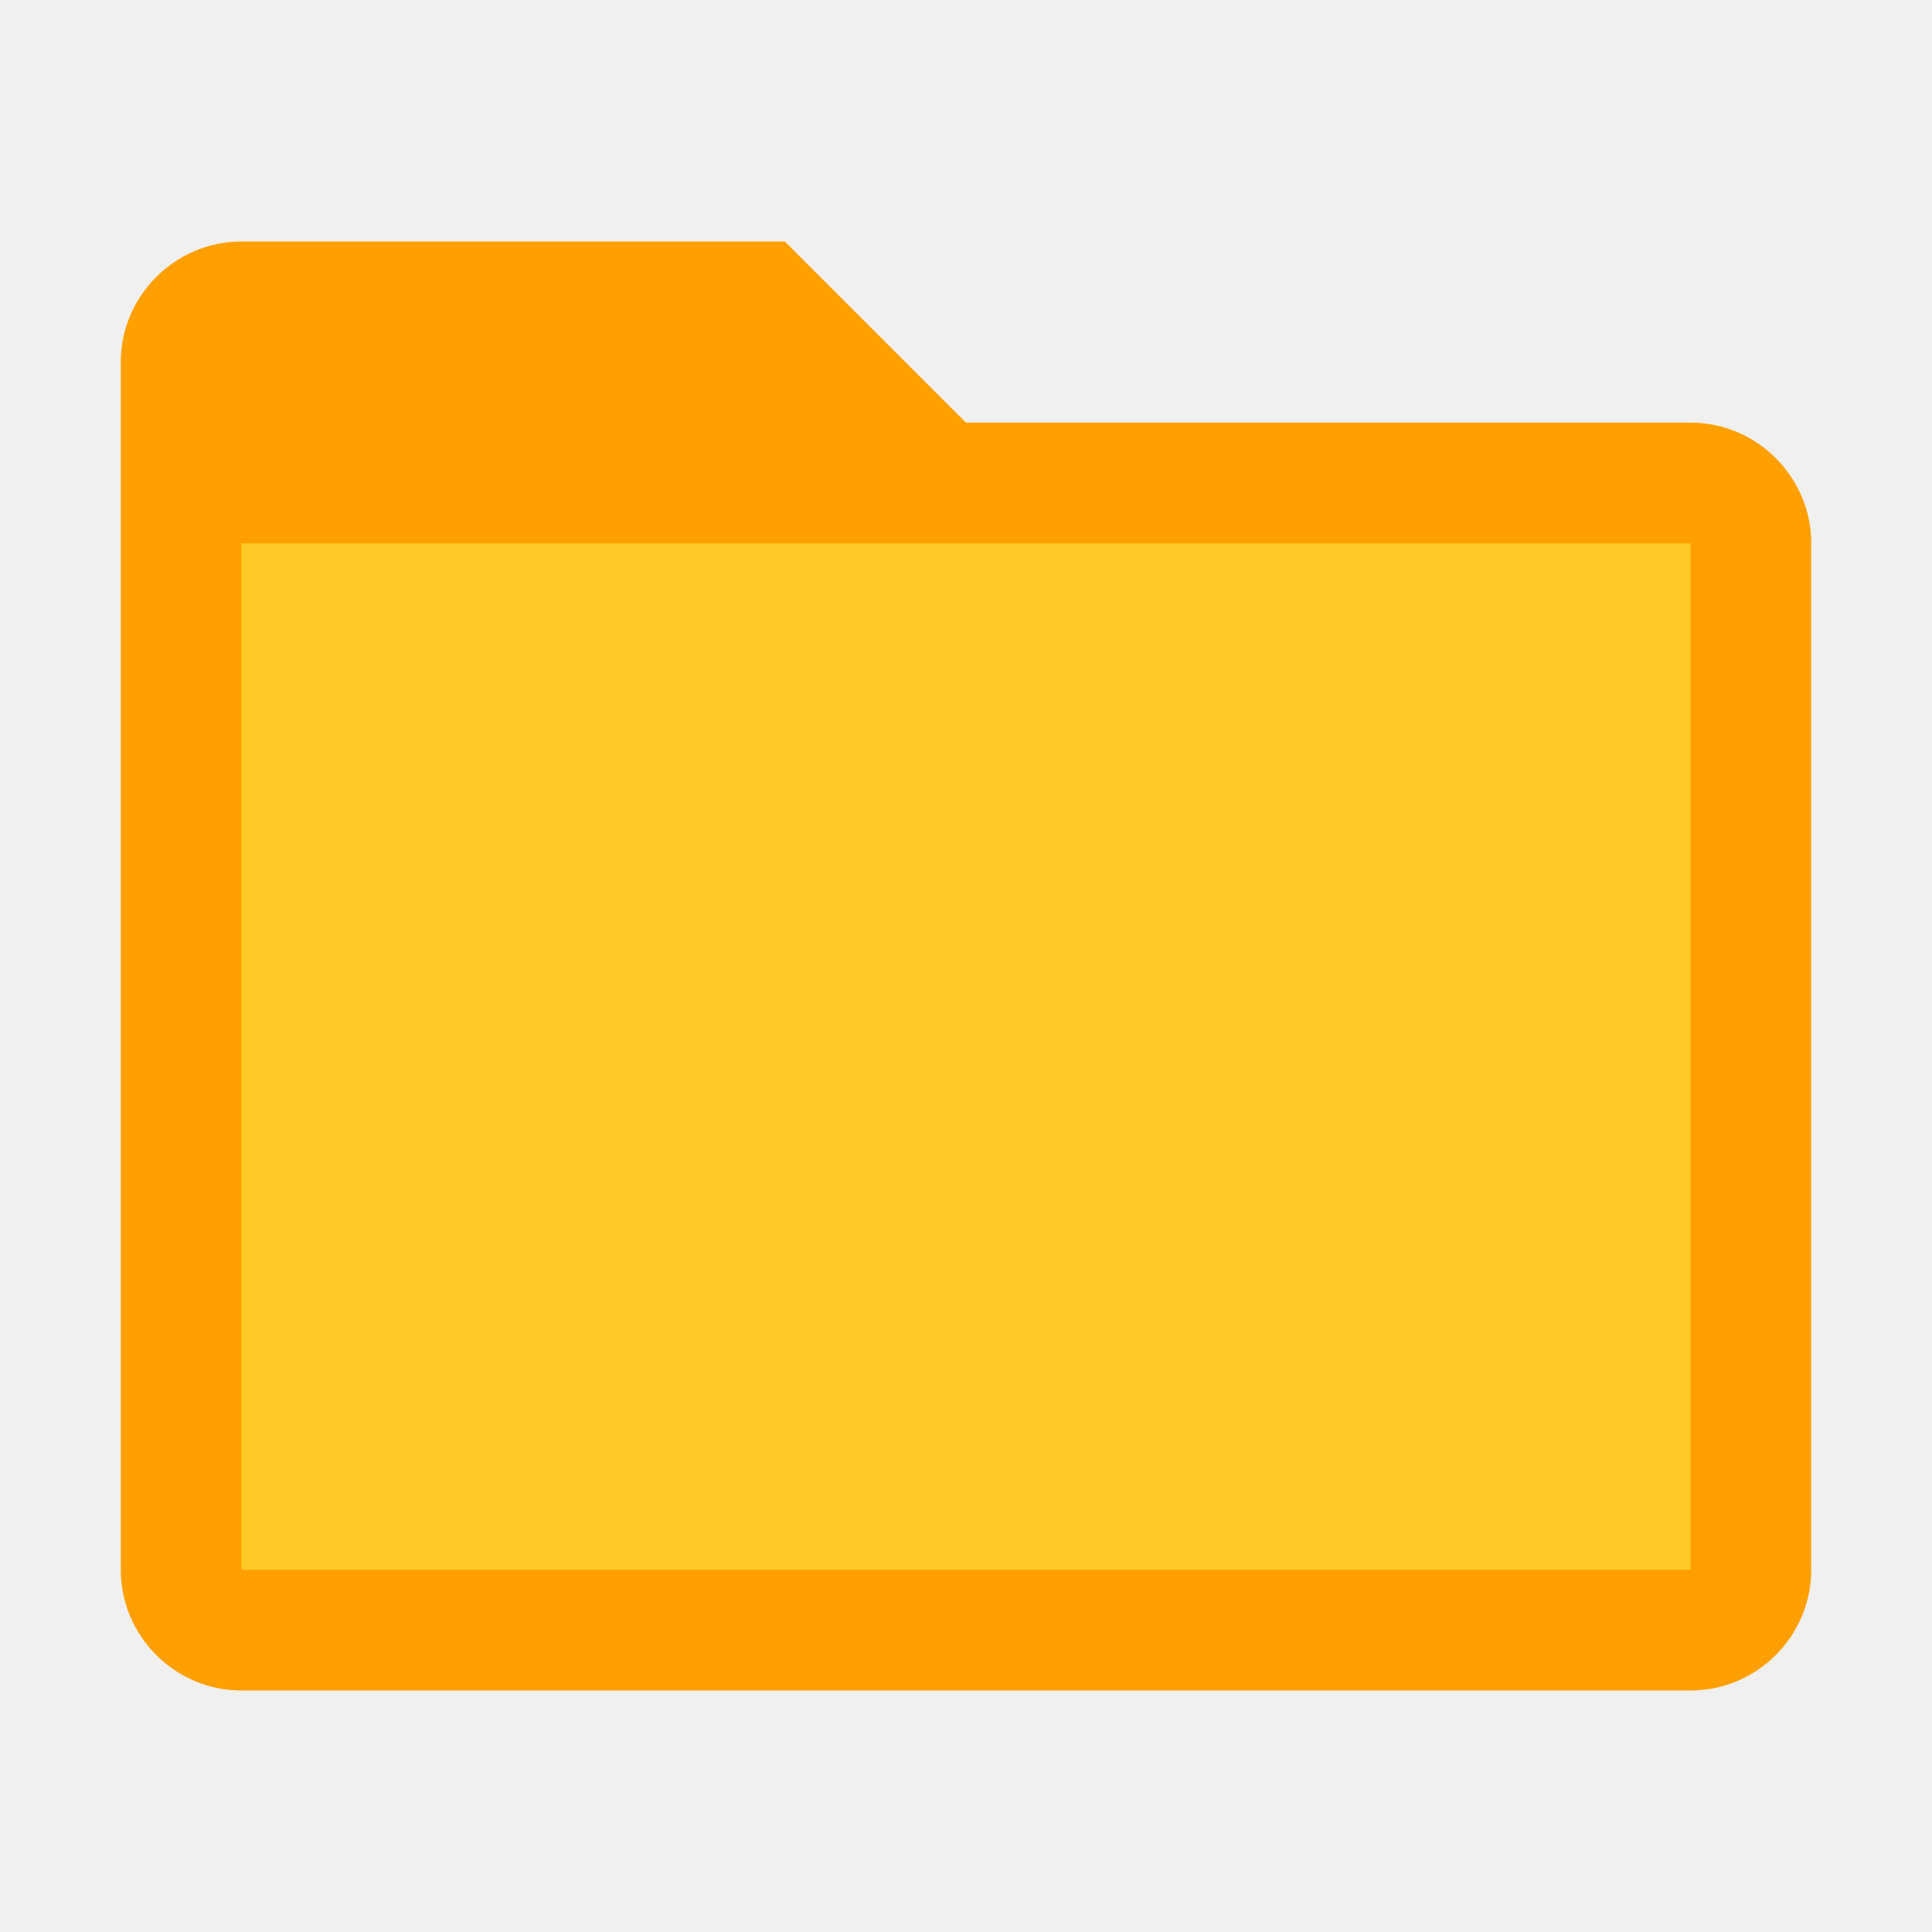
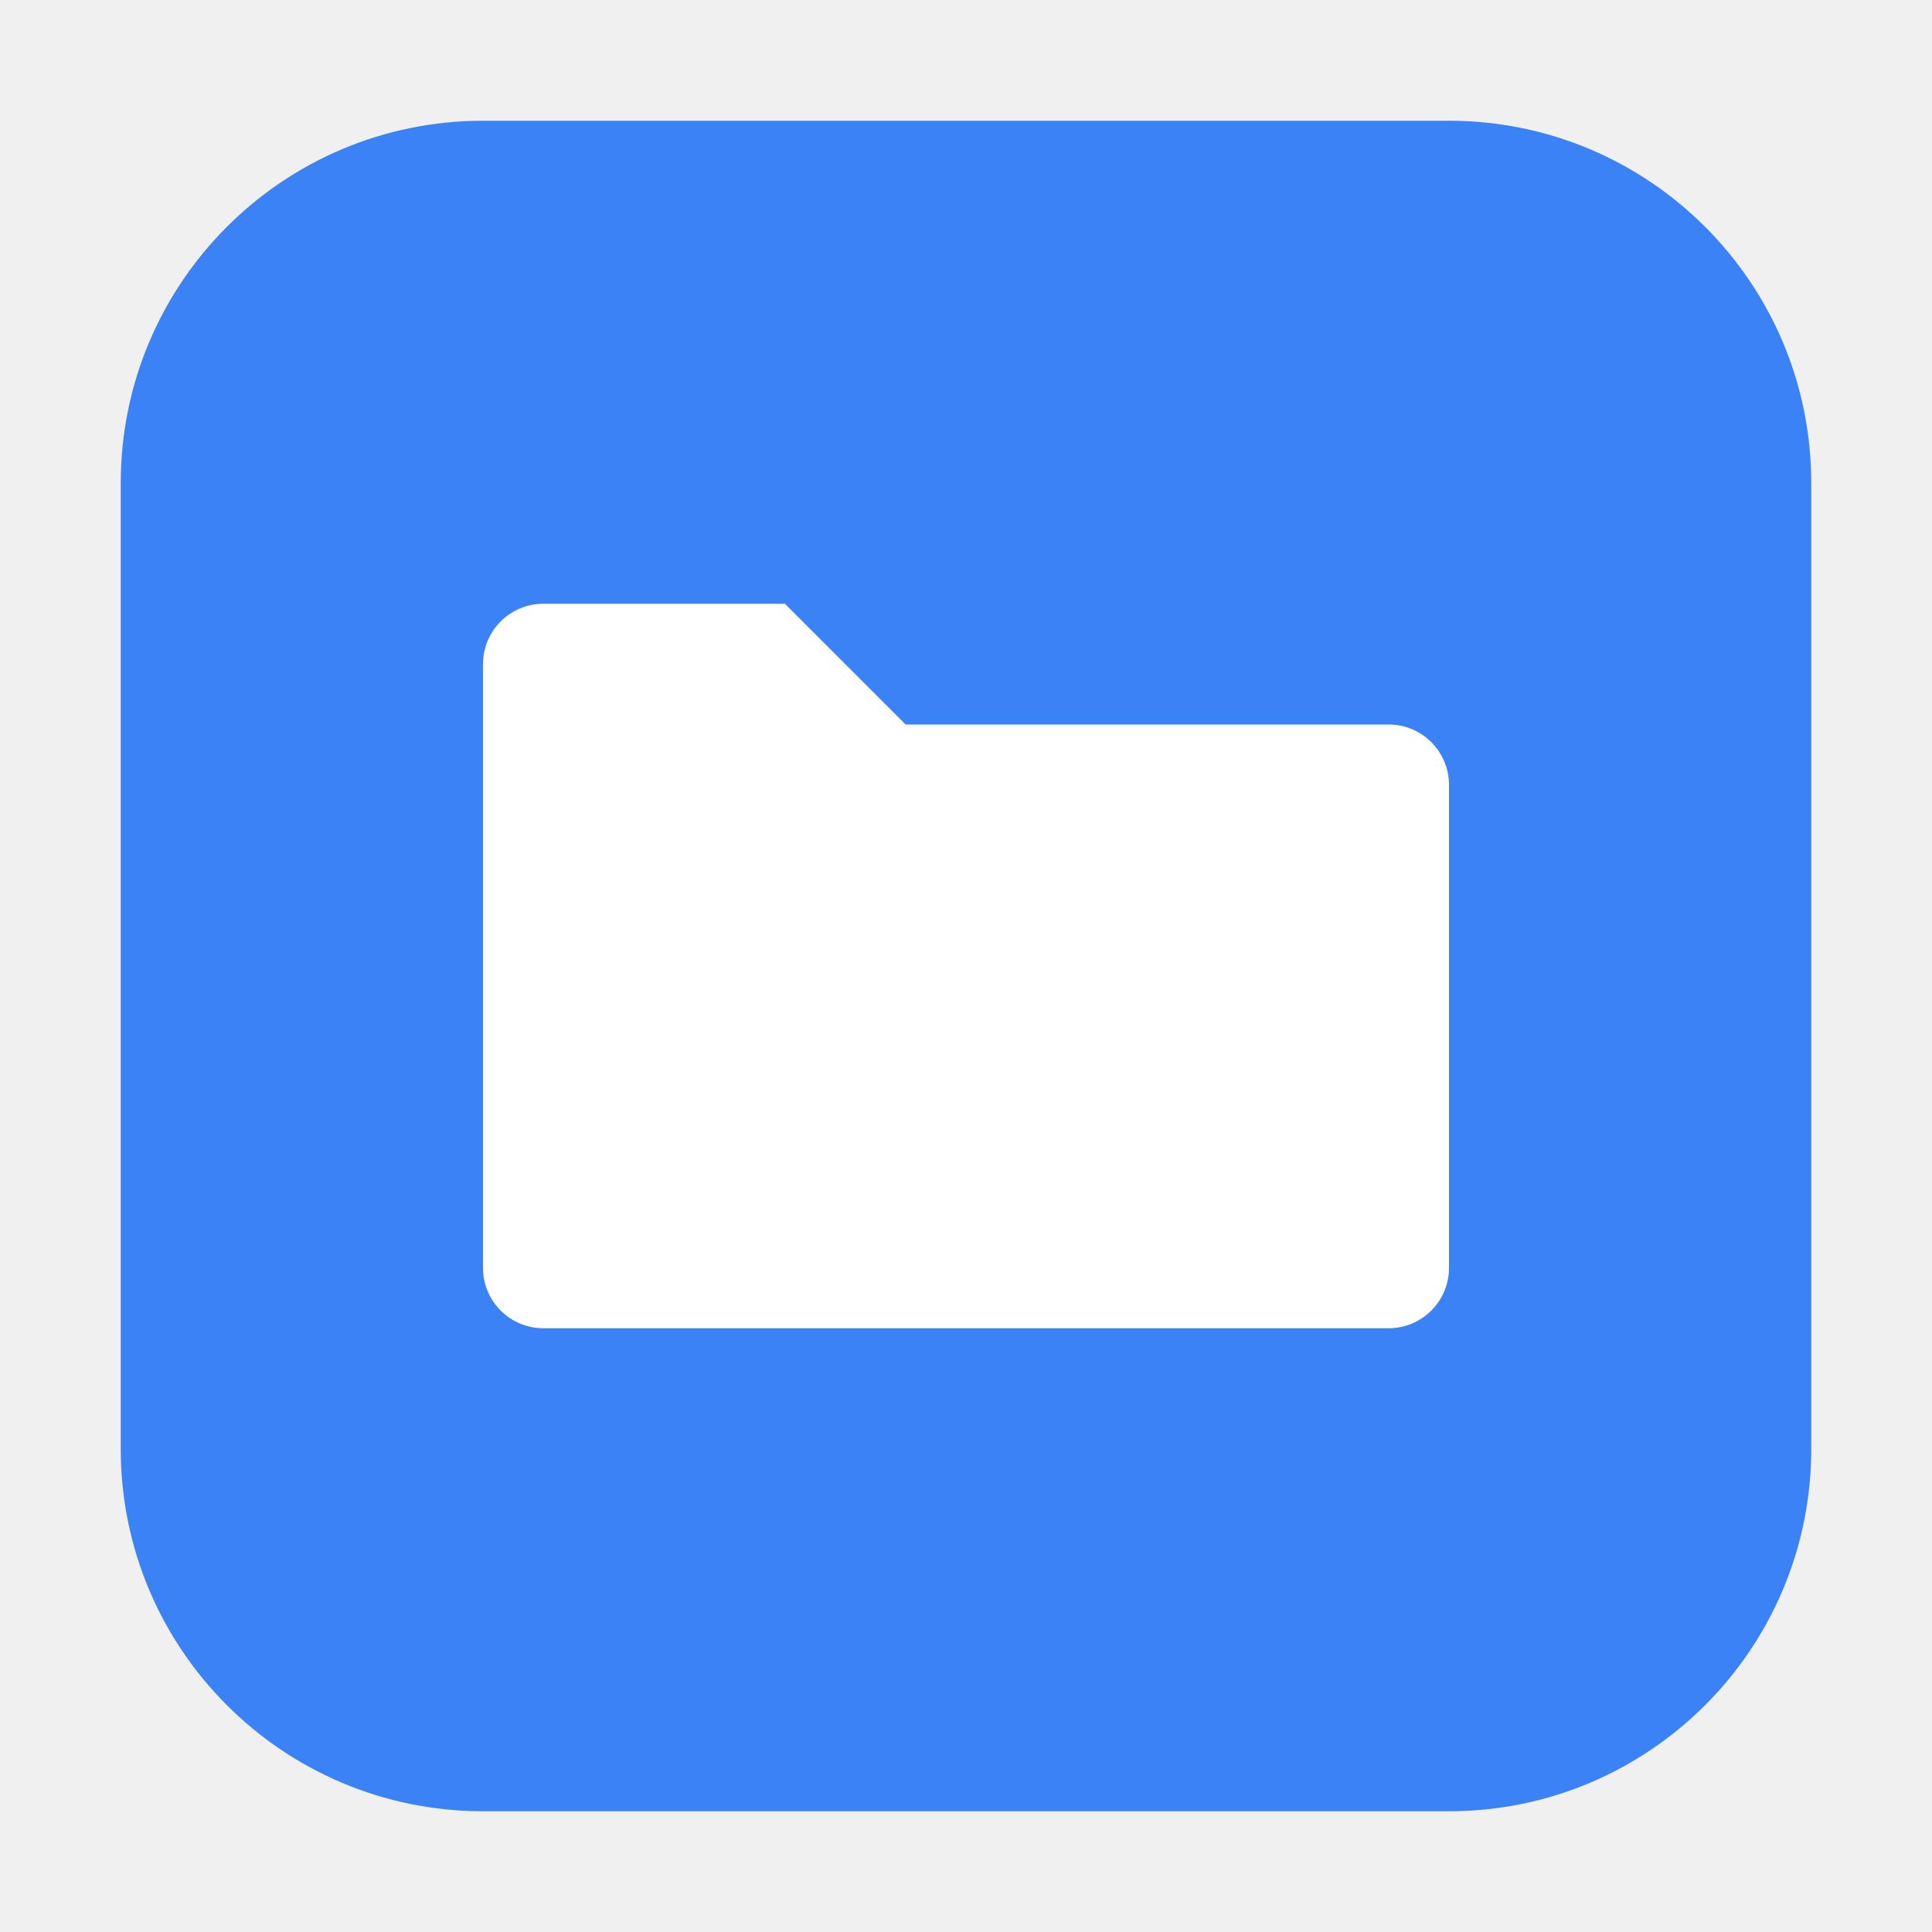
<svg xmlns="http://www.w3.org/2000/svg" viewBox="0 0 128 128">
-   <path fill="#FFA000" d="M112 28H64L52 16H16c-4.4 0-8 3.6-8 8v80c0 4.4 3.6 8 8 8h96c4.4 0 8-3.6 8-8V36c0-4.4-3.6-8-8-8z" />
-   <path fill="#FFCA28" d="M16 36h96v68H16z" />
+   <rect x="8" y="8" width="112" height="112" rx="24" fill="#3b82f6" />
+   <path fill="#ffffff" d="M32 44a4 4 0 014-4h16l8 8h32a4 4 0 014 4v32a4 4 0 01-4 4H36a4 4 0 01-4-4V44z" />
</svg>
